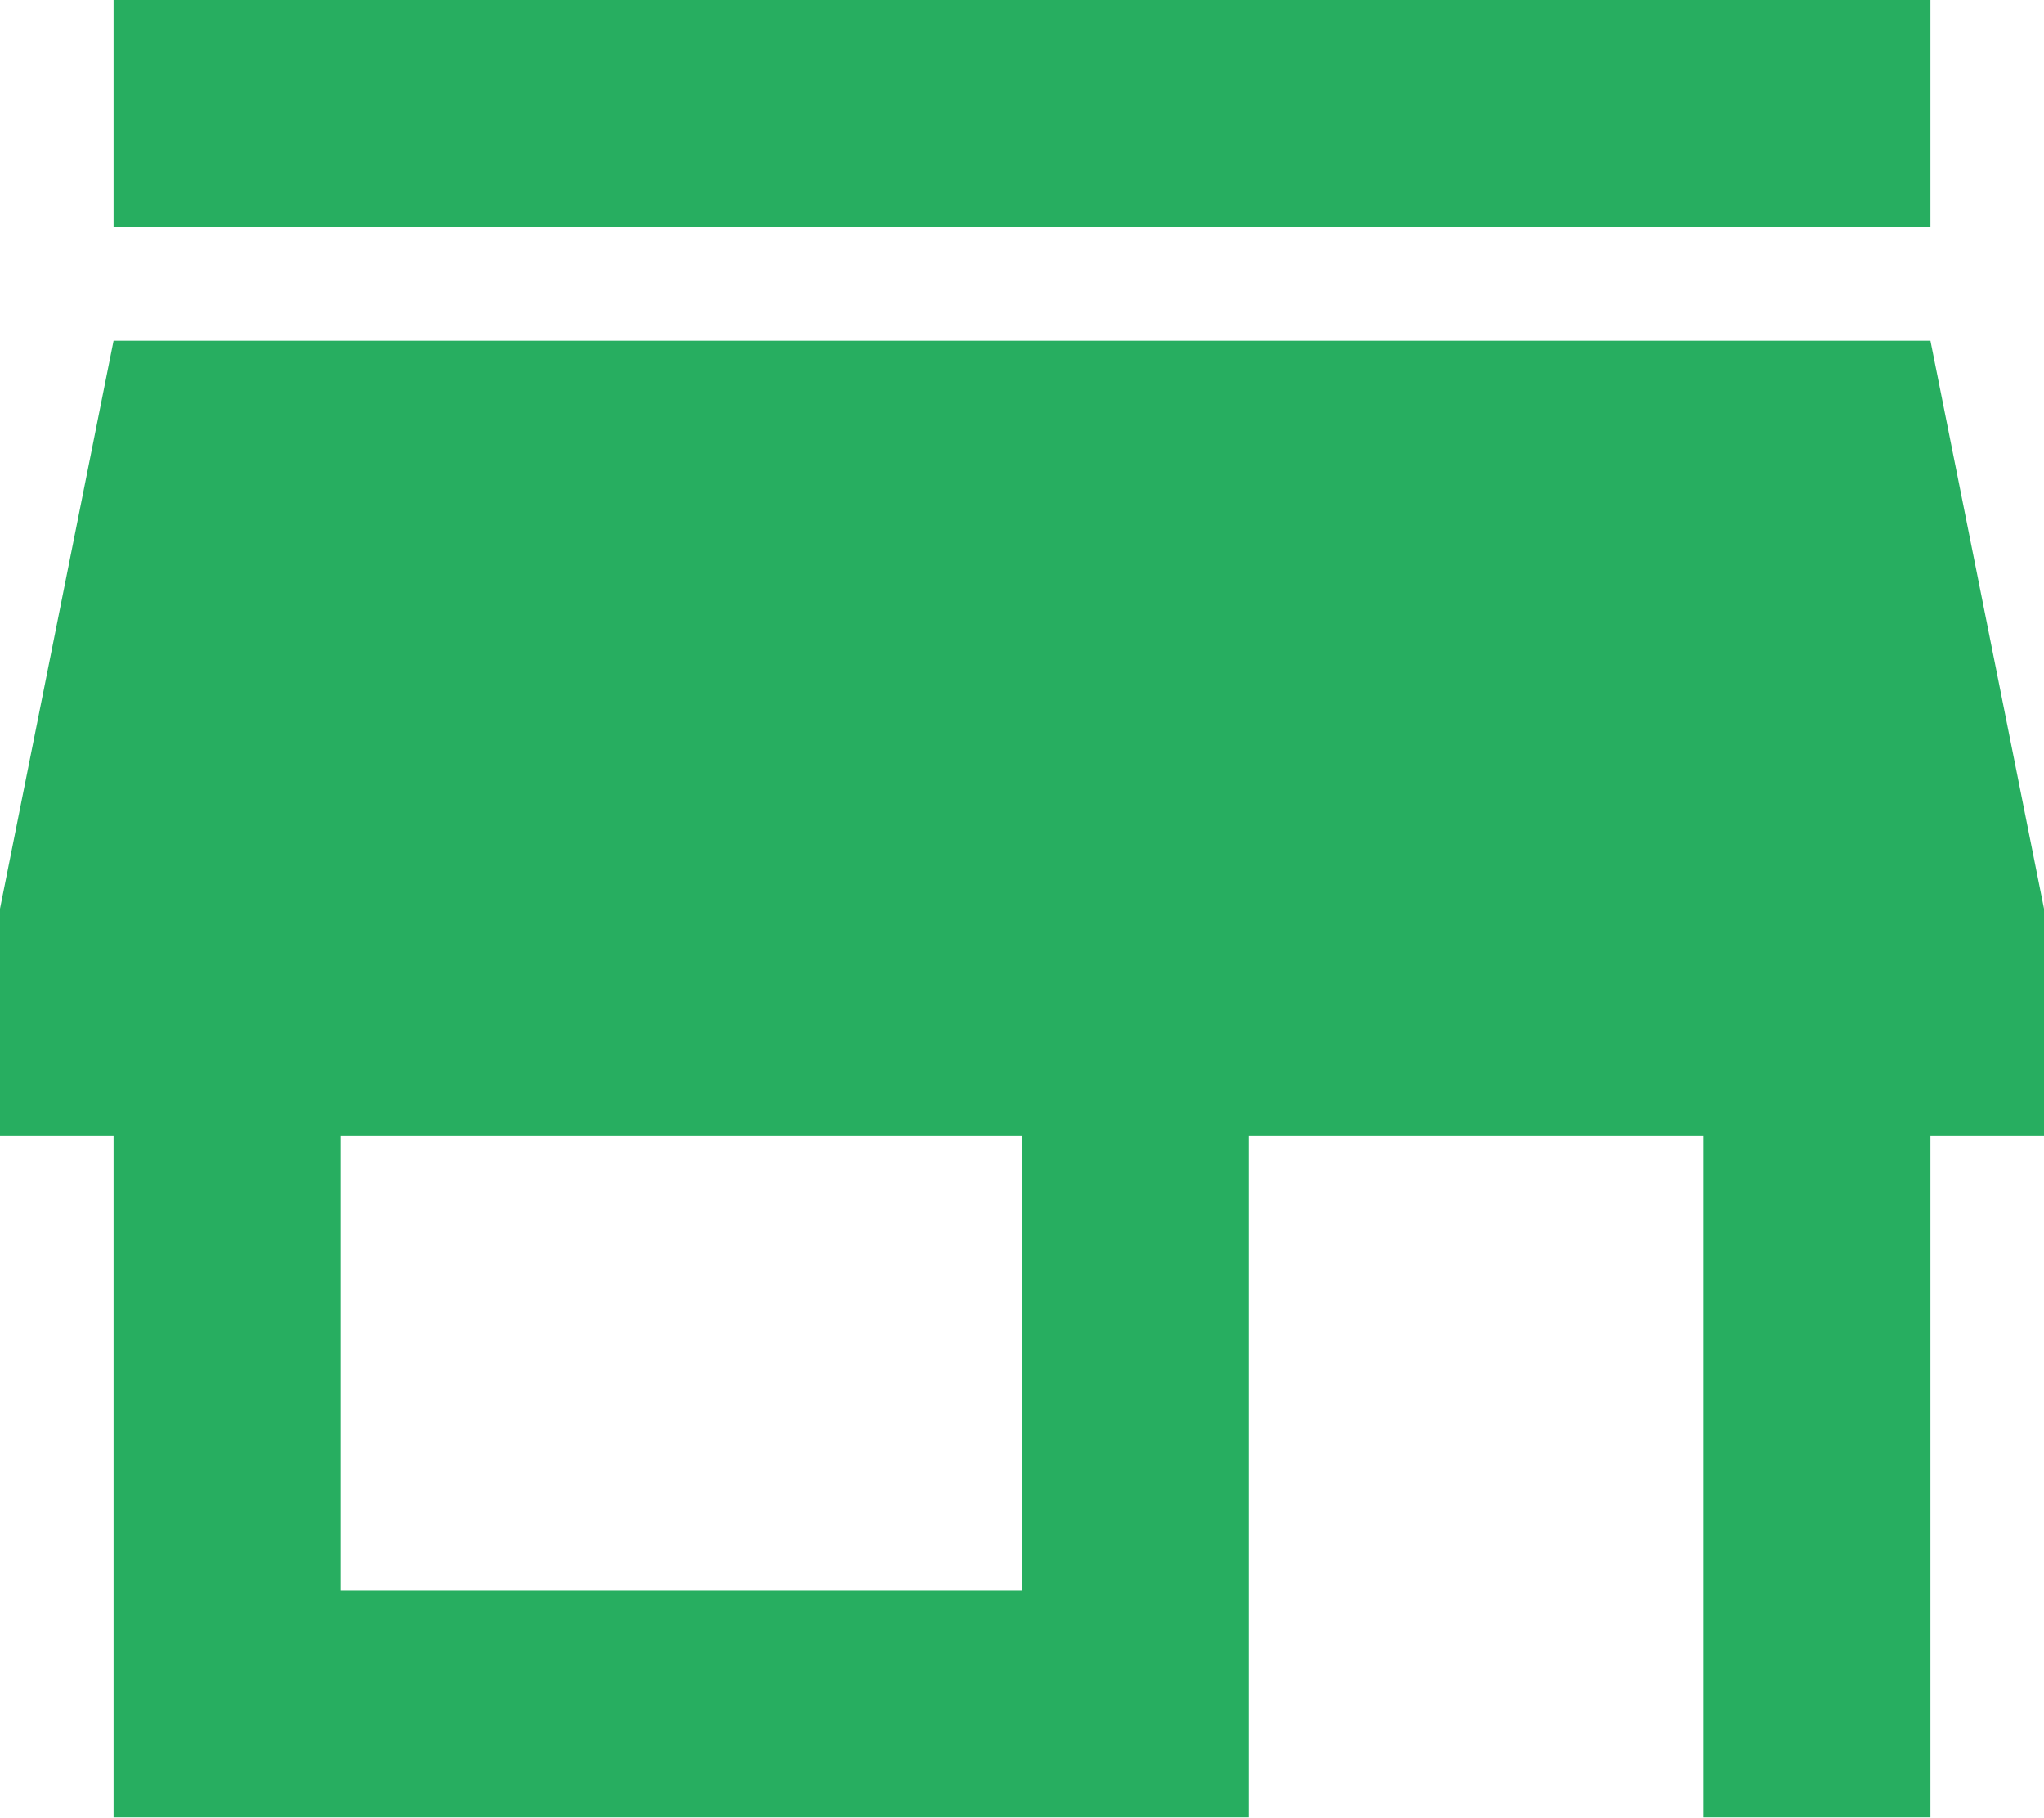
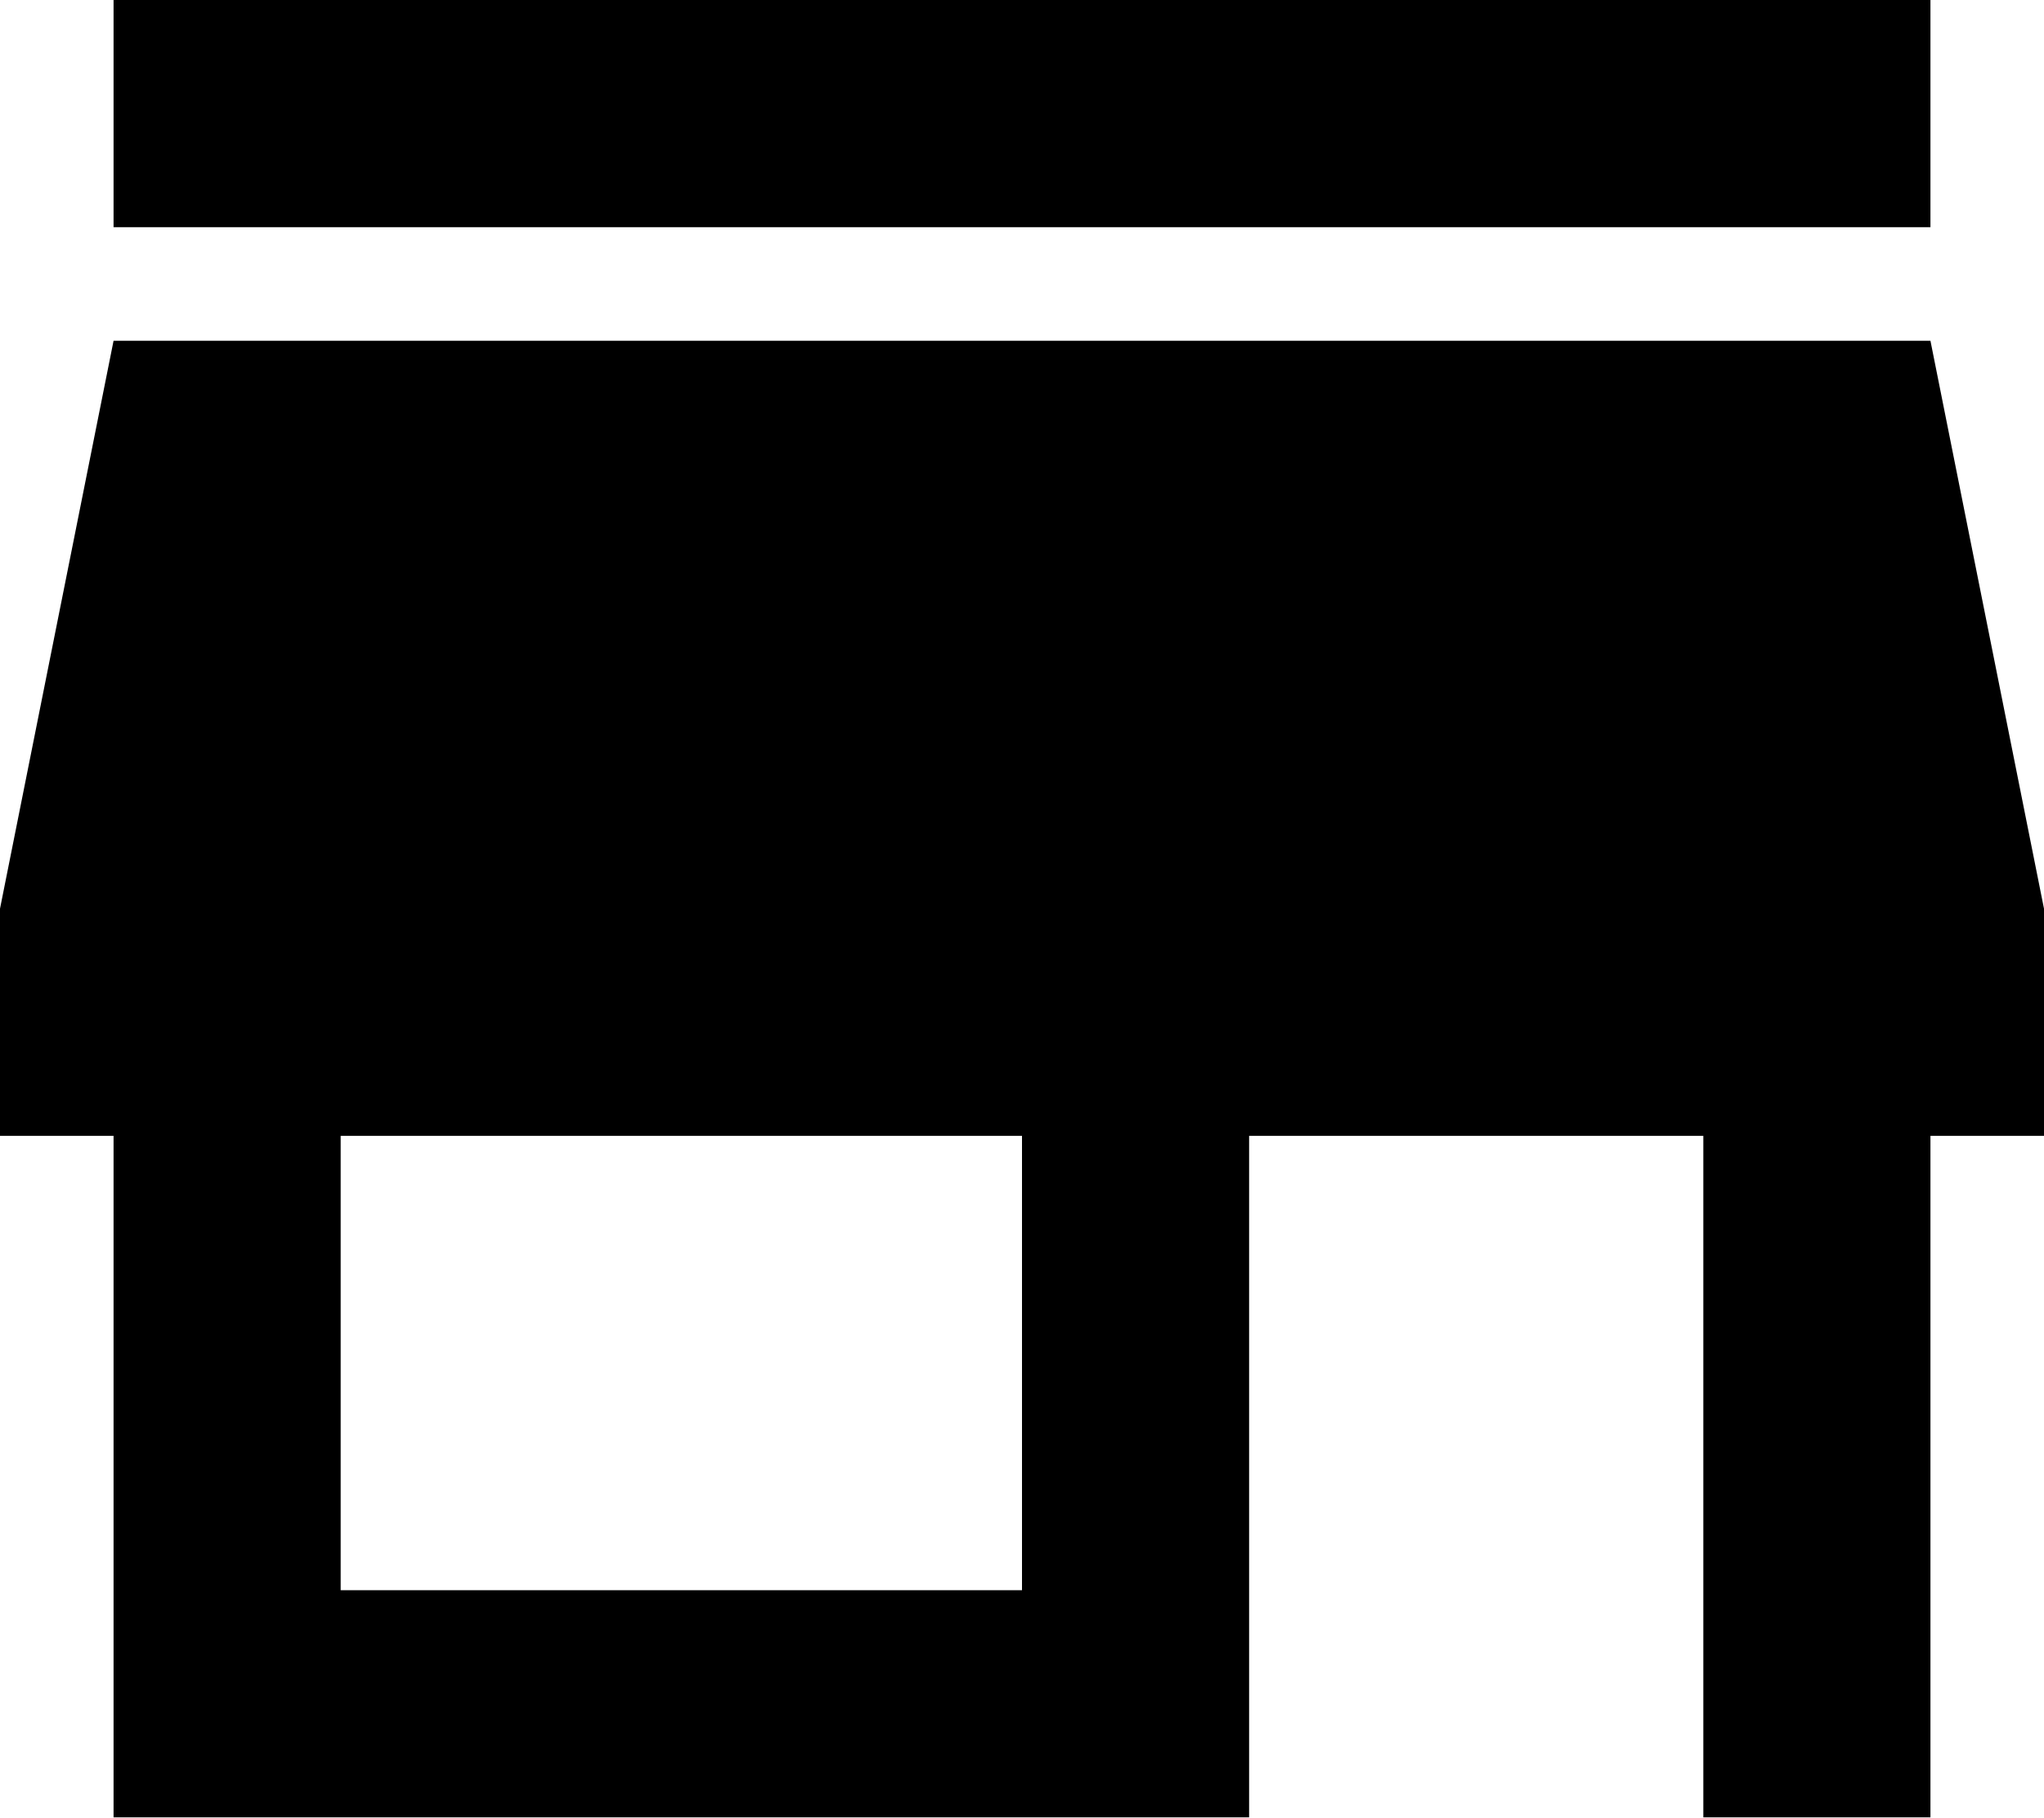
- <svg xmlns="http://www.w3.org/2000/svg" width="18" height="16" viewBox="0 0 18 16" fill="none">
-   <path fill="#27AE60" d="M17 0H1V2H17V0ZM18 10V8L17 3H1L0 8V10H1V16H11V10H15V16H17V10H18ZM9 14H3V10H9V14Z" />
+ <svg xmlns="http://www.w3.org/2000/svg" width="18" height="16" viewBox="0 0 18 16" fill="currentColor">
+   <path fill="currentColor" d="M17 0H1V2H17V0ZM18 10V8L17 3H1L0 8V10H1V16H11V10H15V16H17V10H18ZM9 14H3V10H9V14Z" />
</svg>
